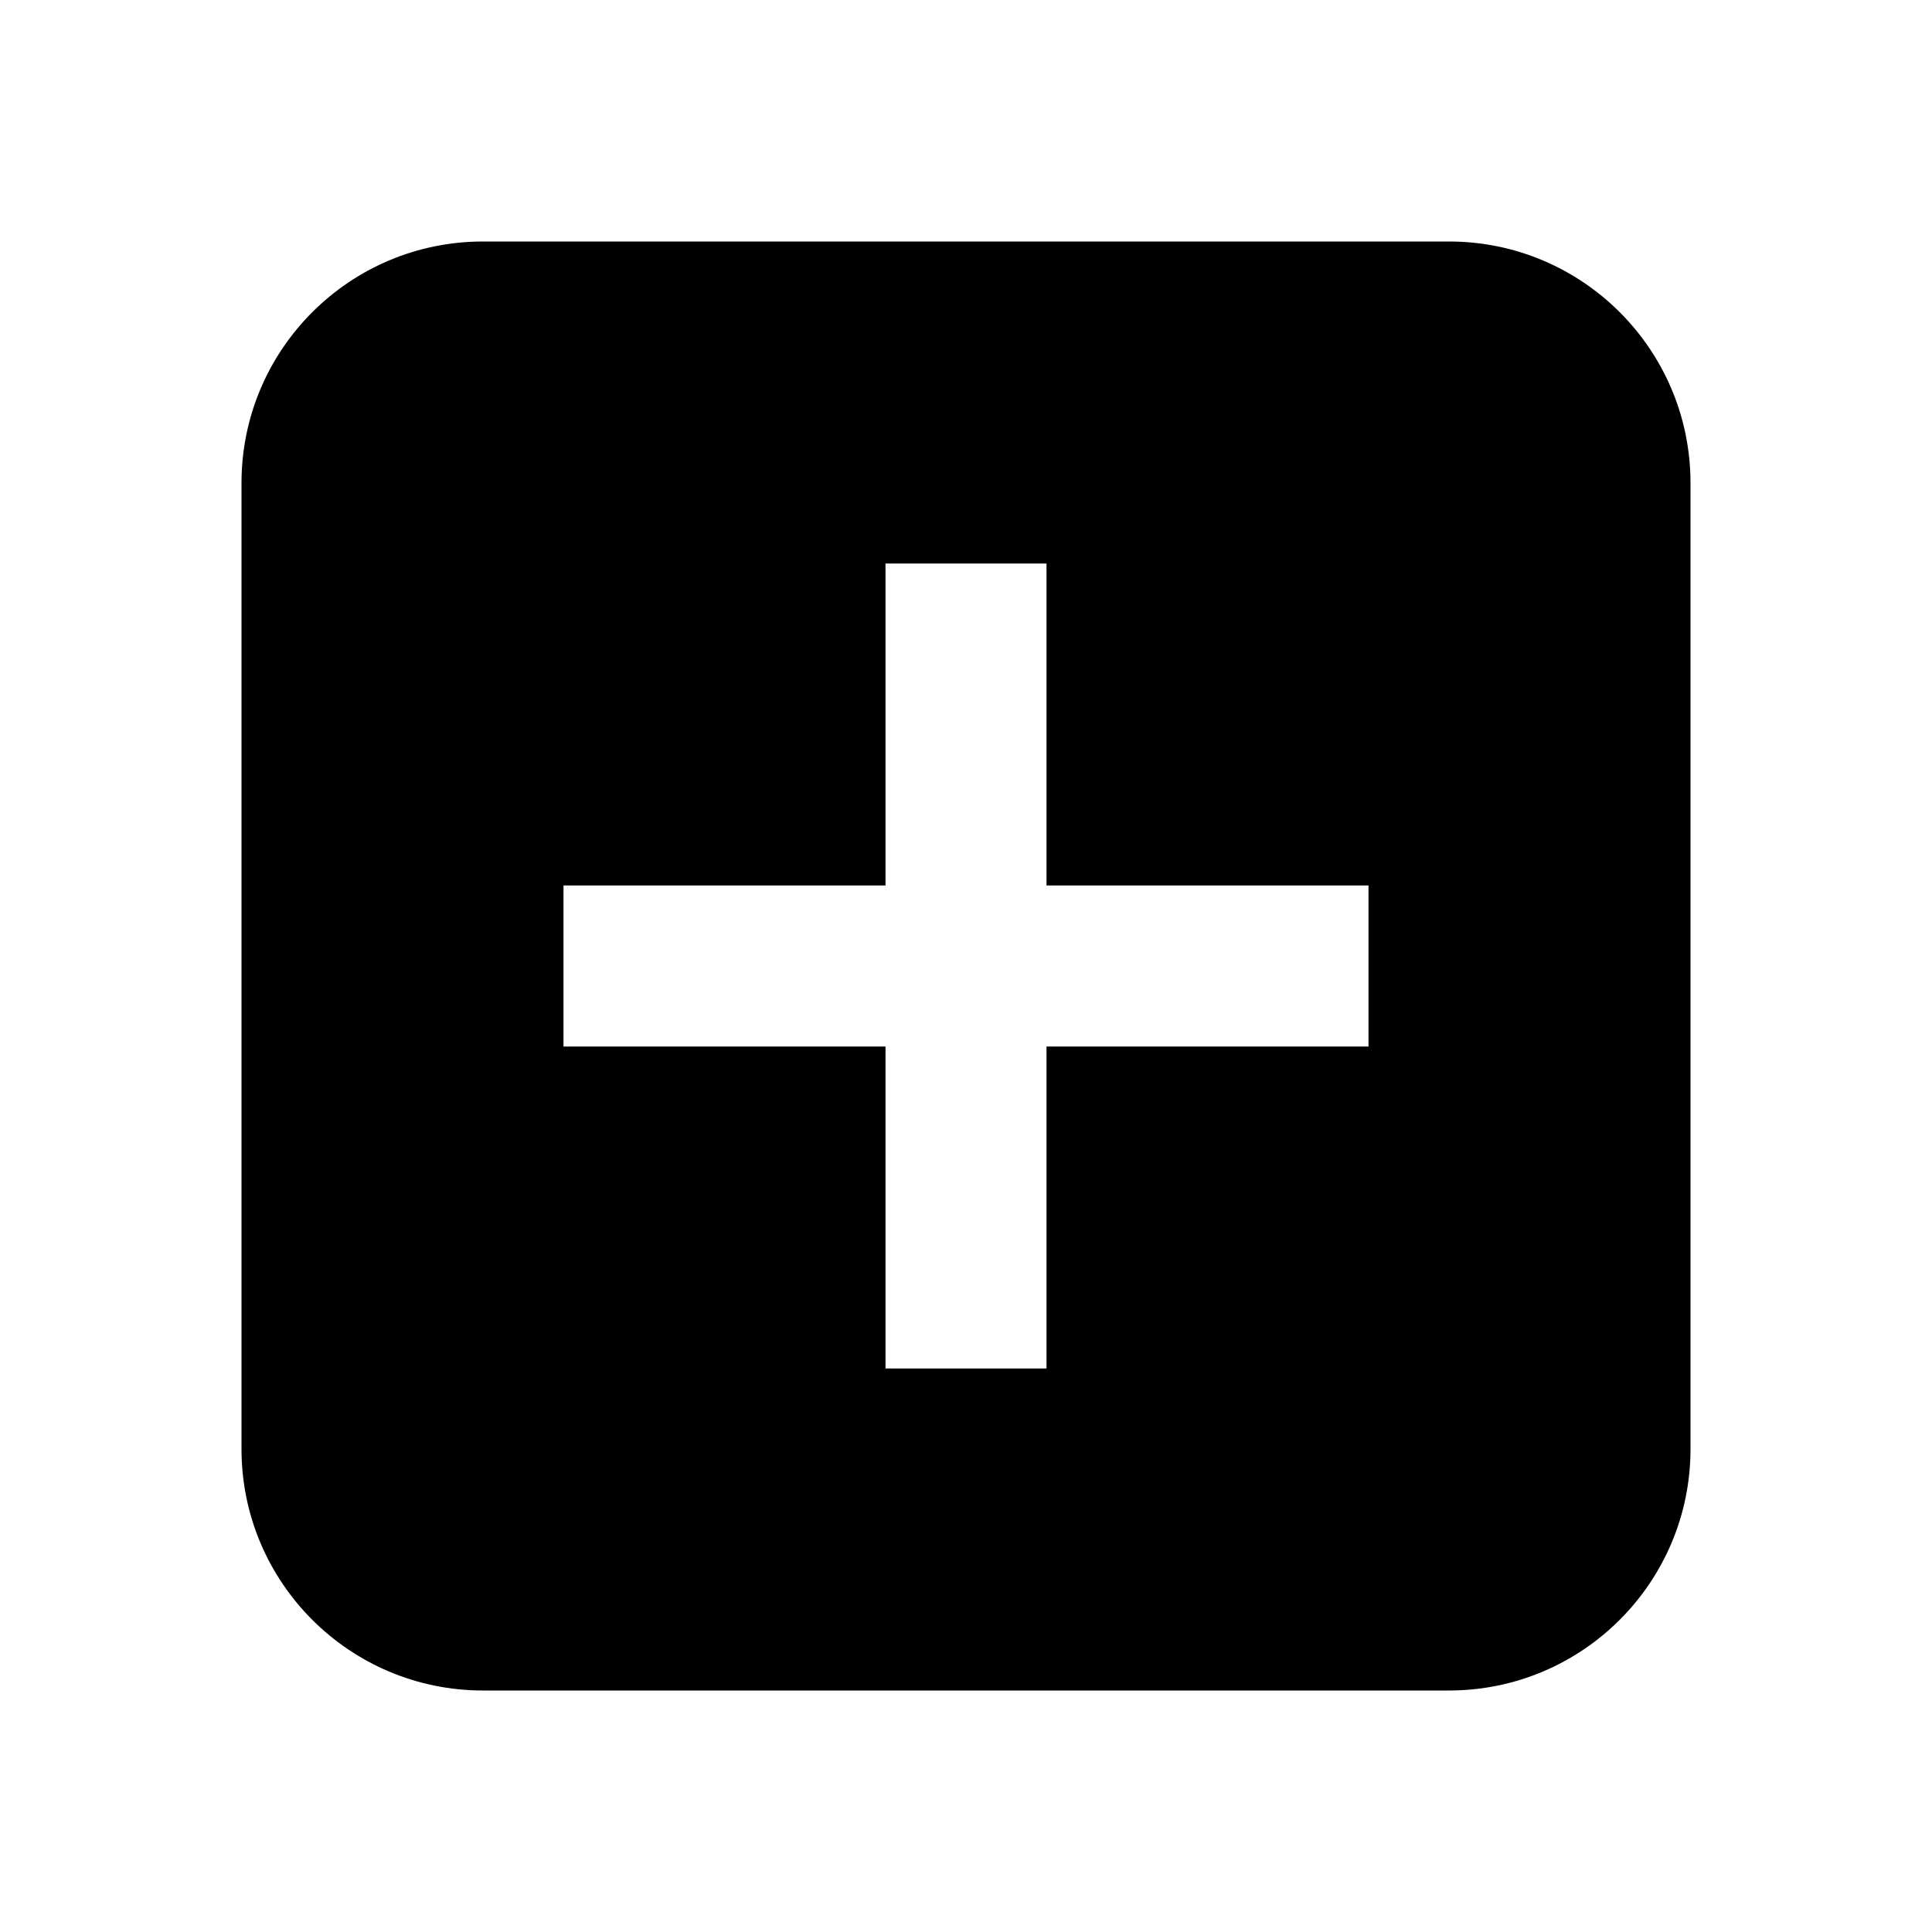
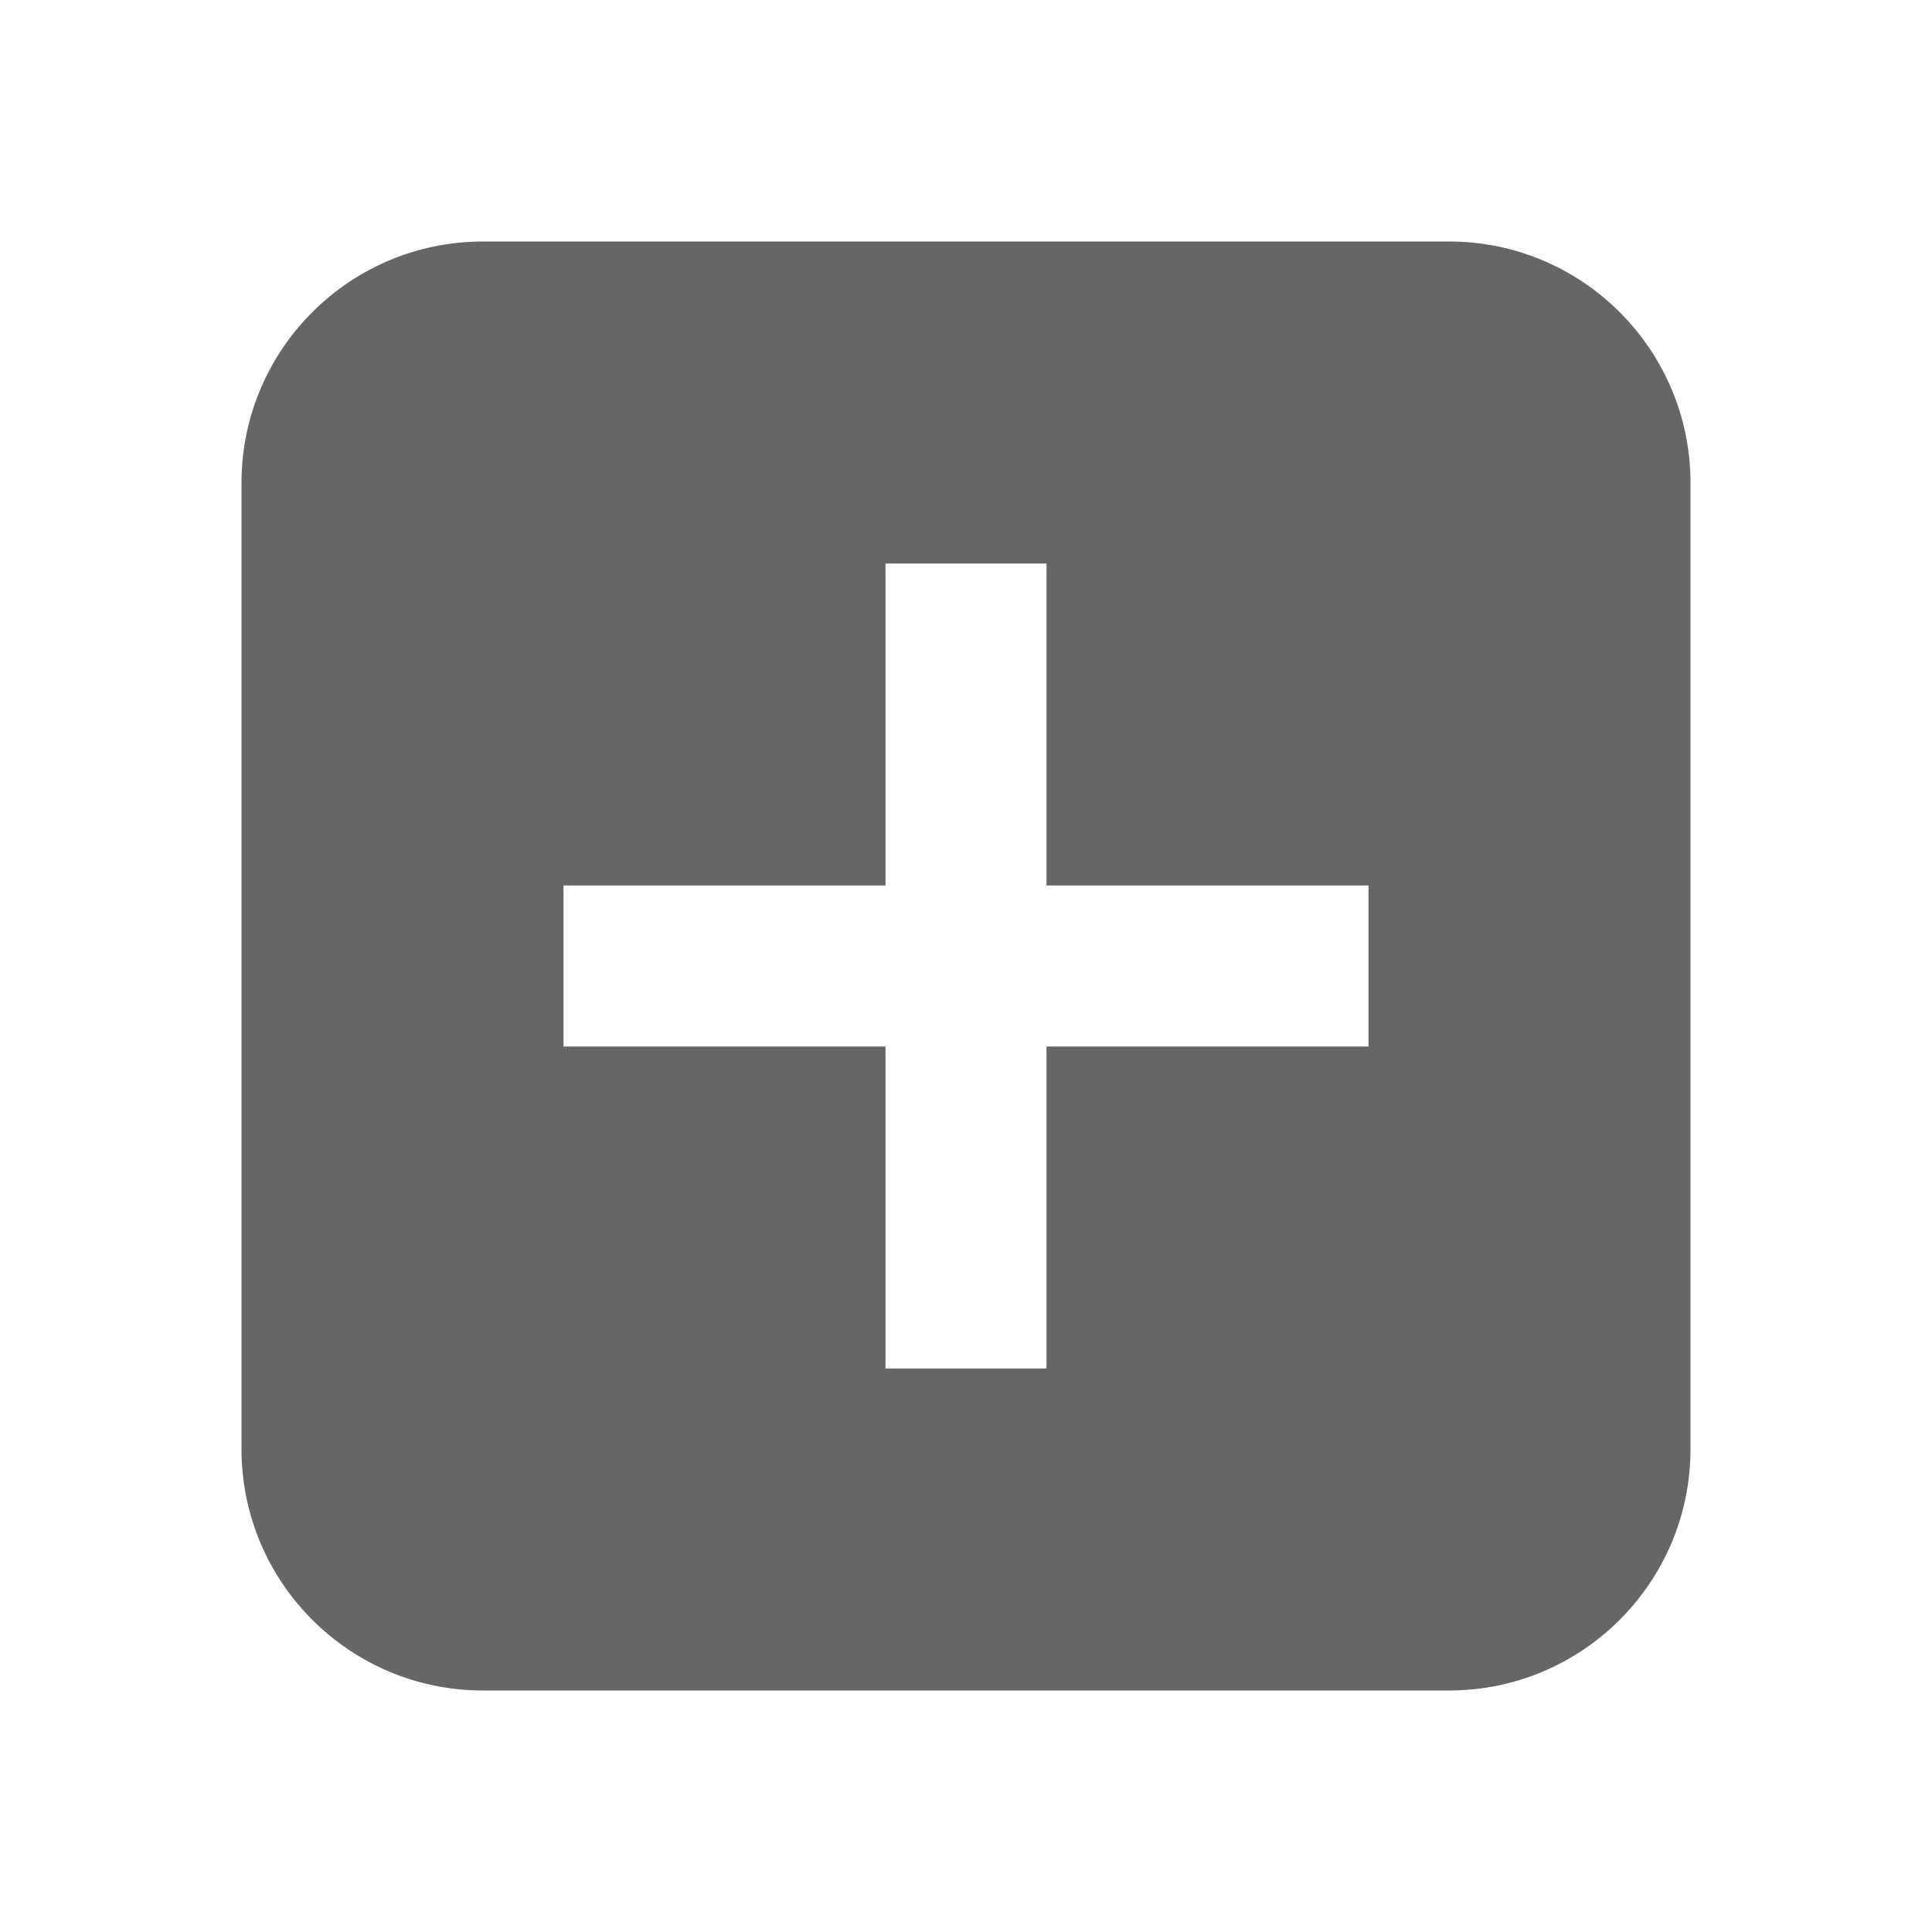
- <svg xmlns="http://www.w3.org/2000/svg" viewBox="0 0 24 24" data-supported-dps="24x24" fill="currentColor" class="w-3 h-3 block m-0.5">
+ <svg xmlns="http://www.w3.org/2000/svg" viewBox="0 0 24 24" data-supported-dps="24x24" fill="rgba(0,0,0,0.6)" class="w-3 h-3 block m-0.5">
  <path d="M18 3H6a3 3 0 00-3 3v12a3 3 0 003 3h12a3 3 0 003-3V6a3 3 0 00-3-3zm-5 8h4v2h-4v4h-2v-4H7v-2h4V7h2z" />
</svg>
